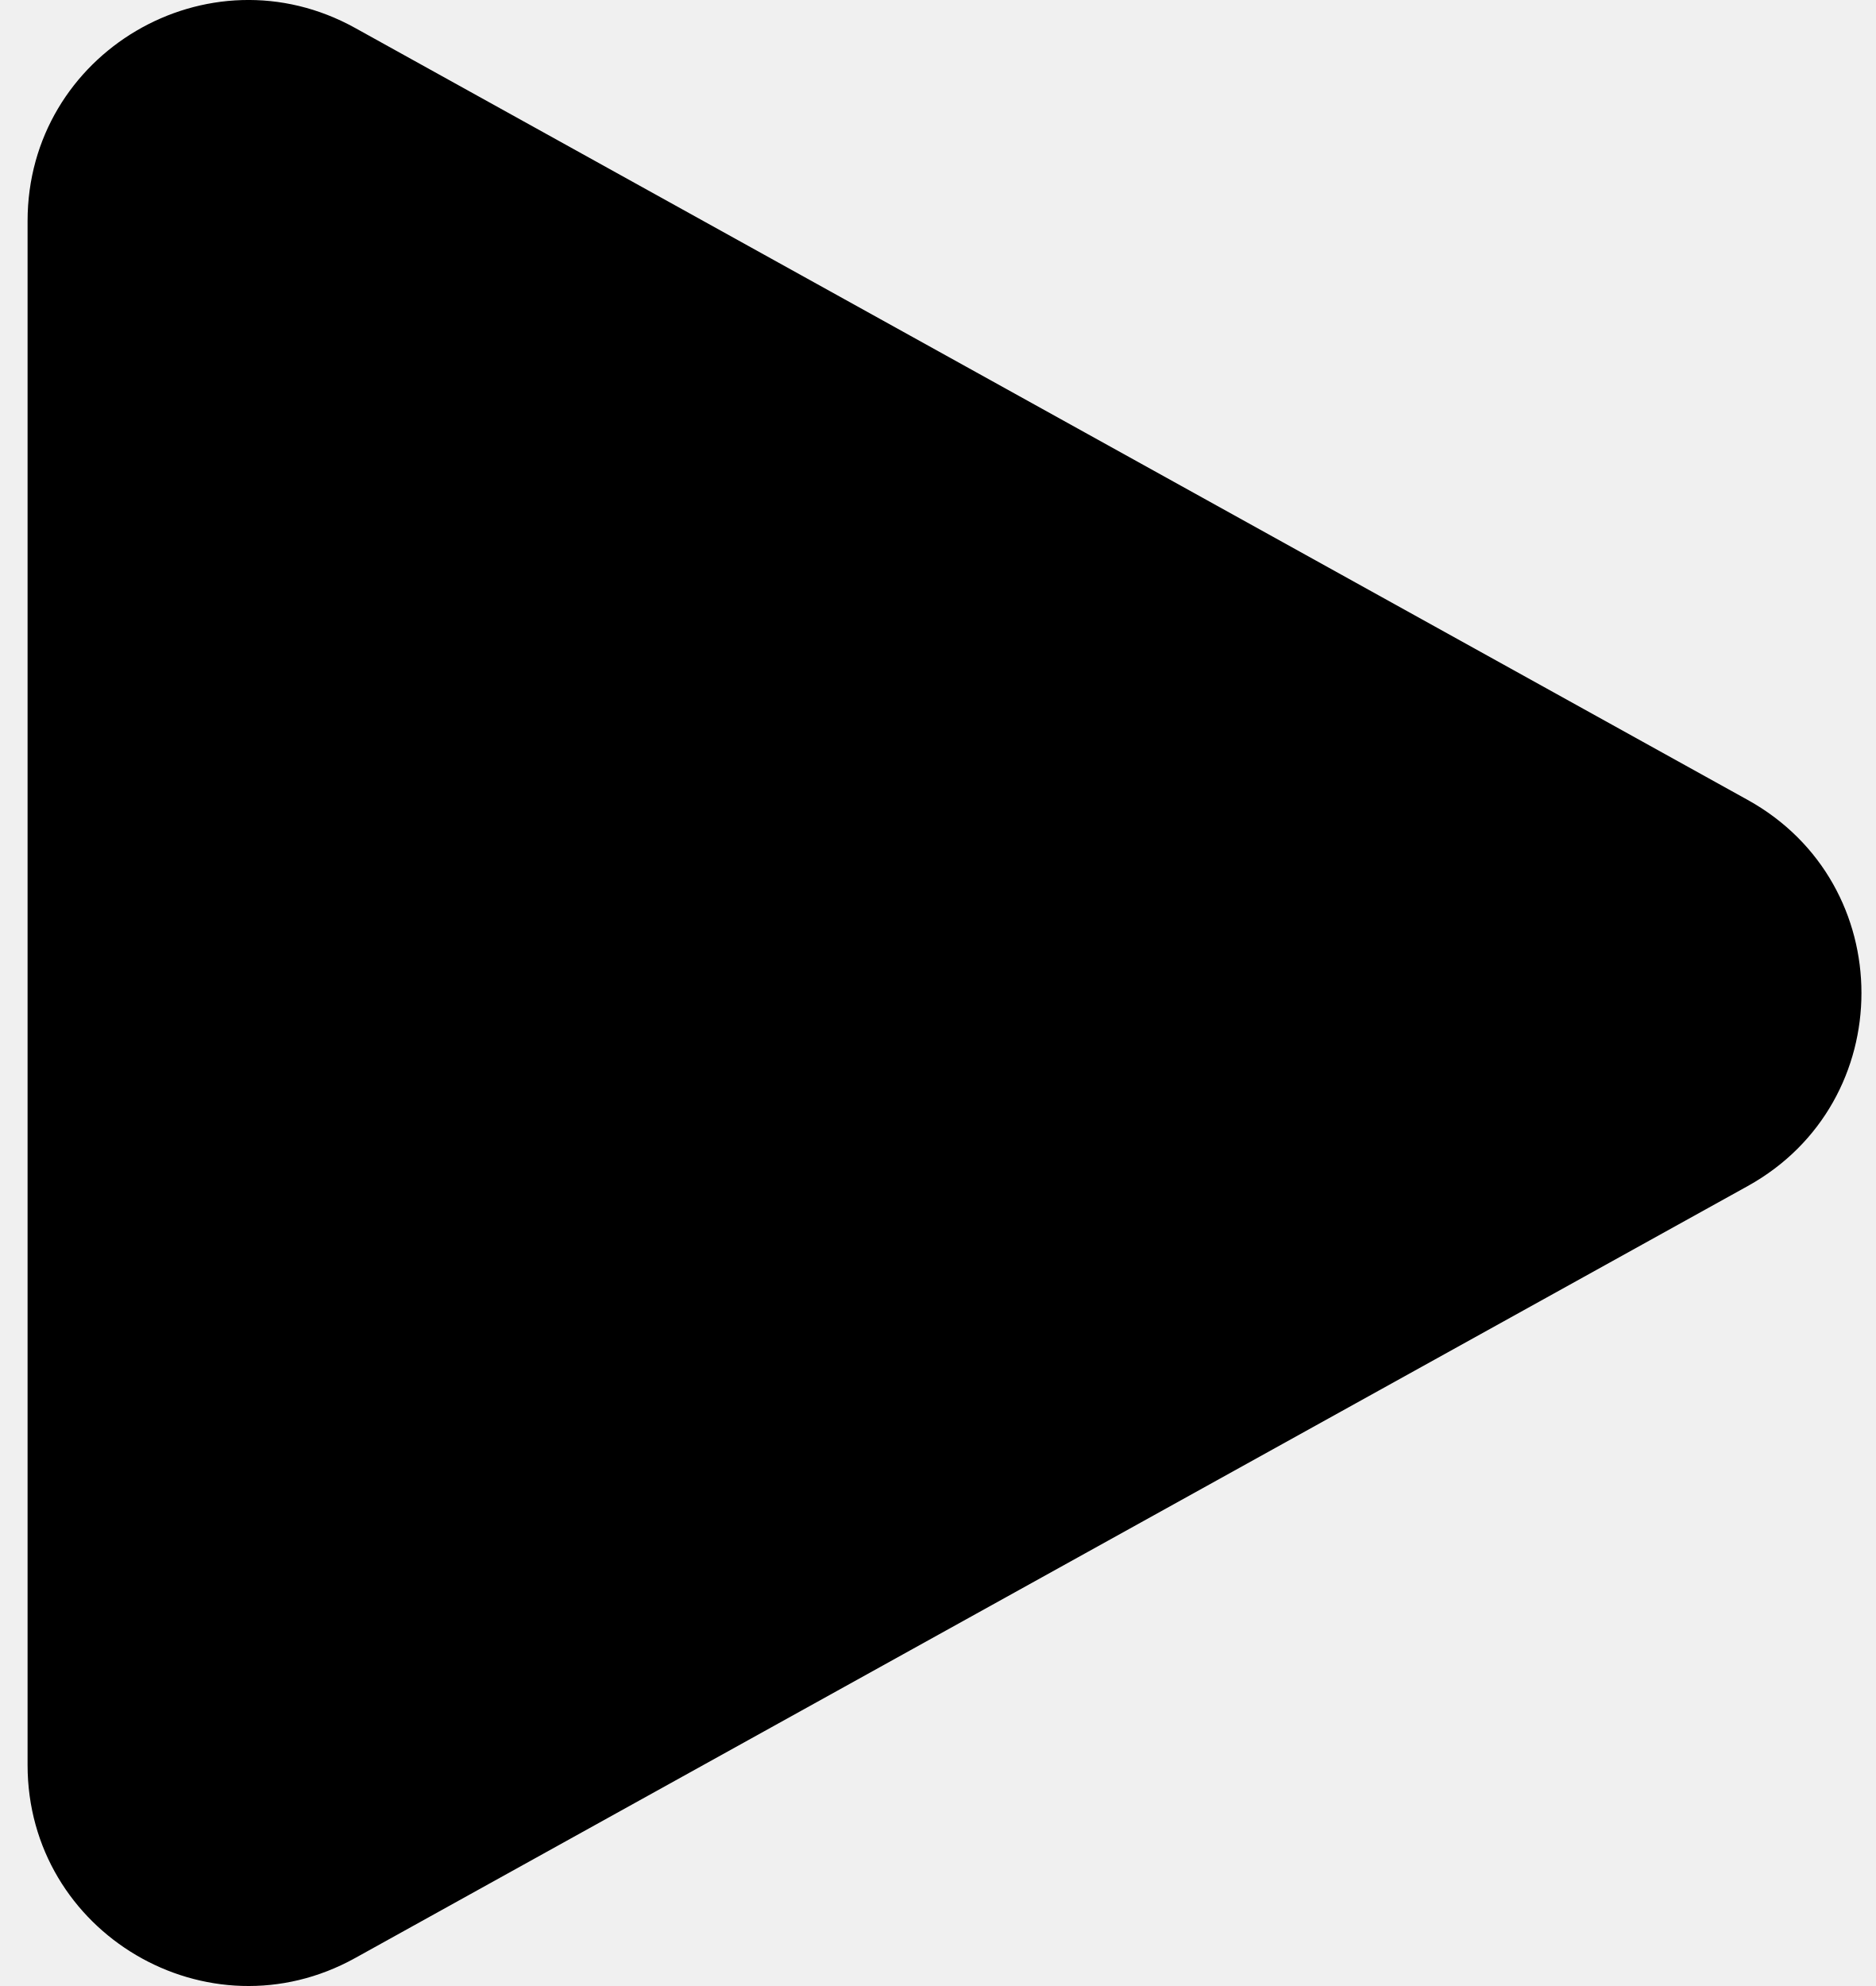
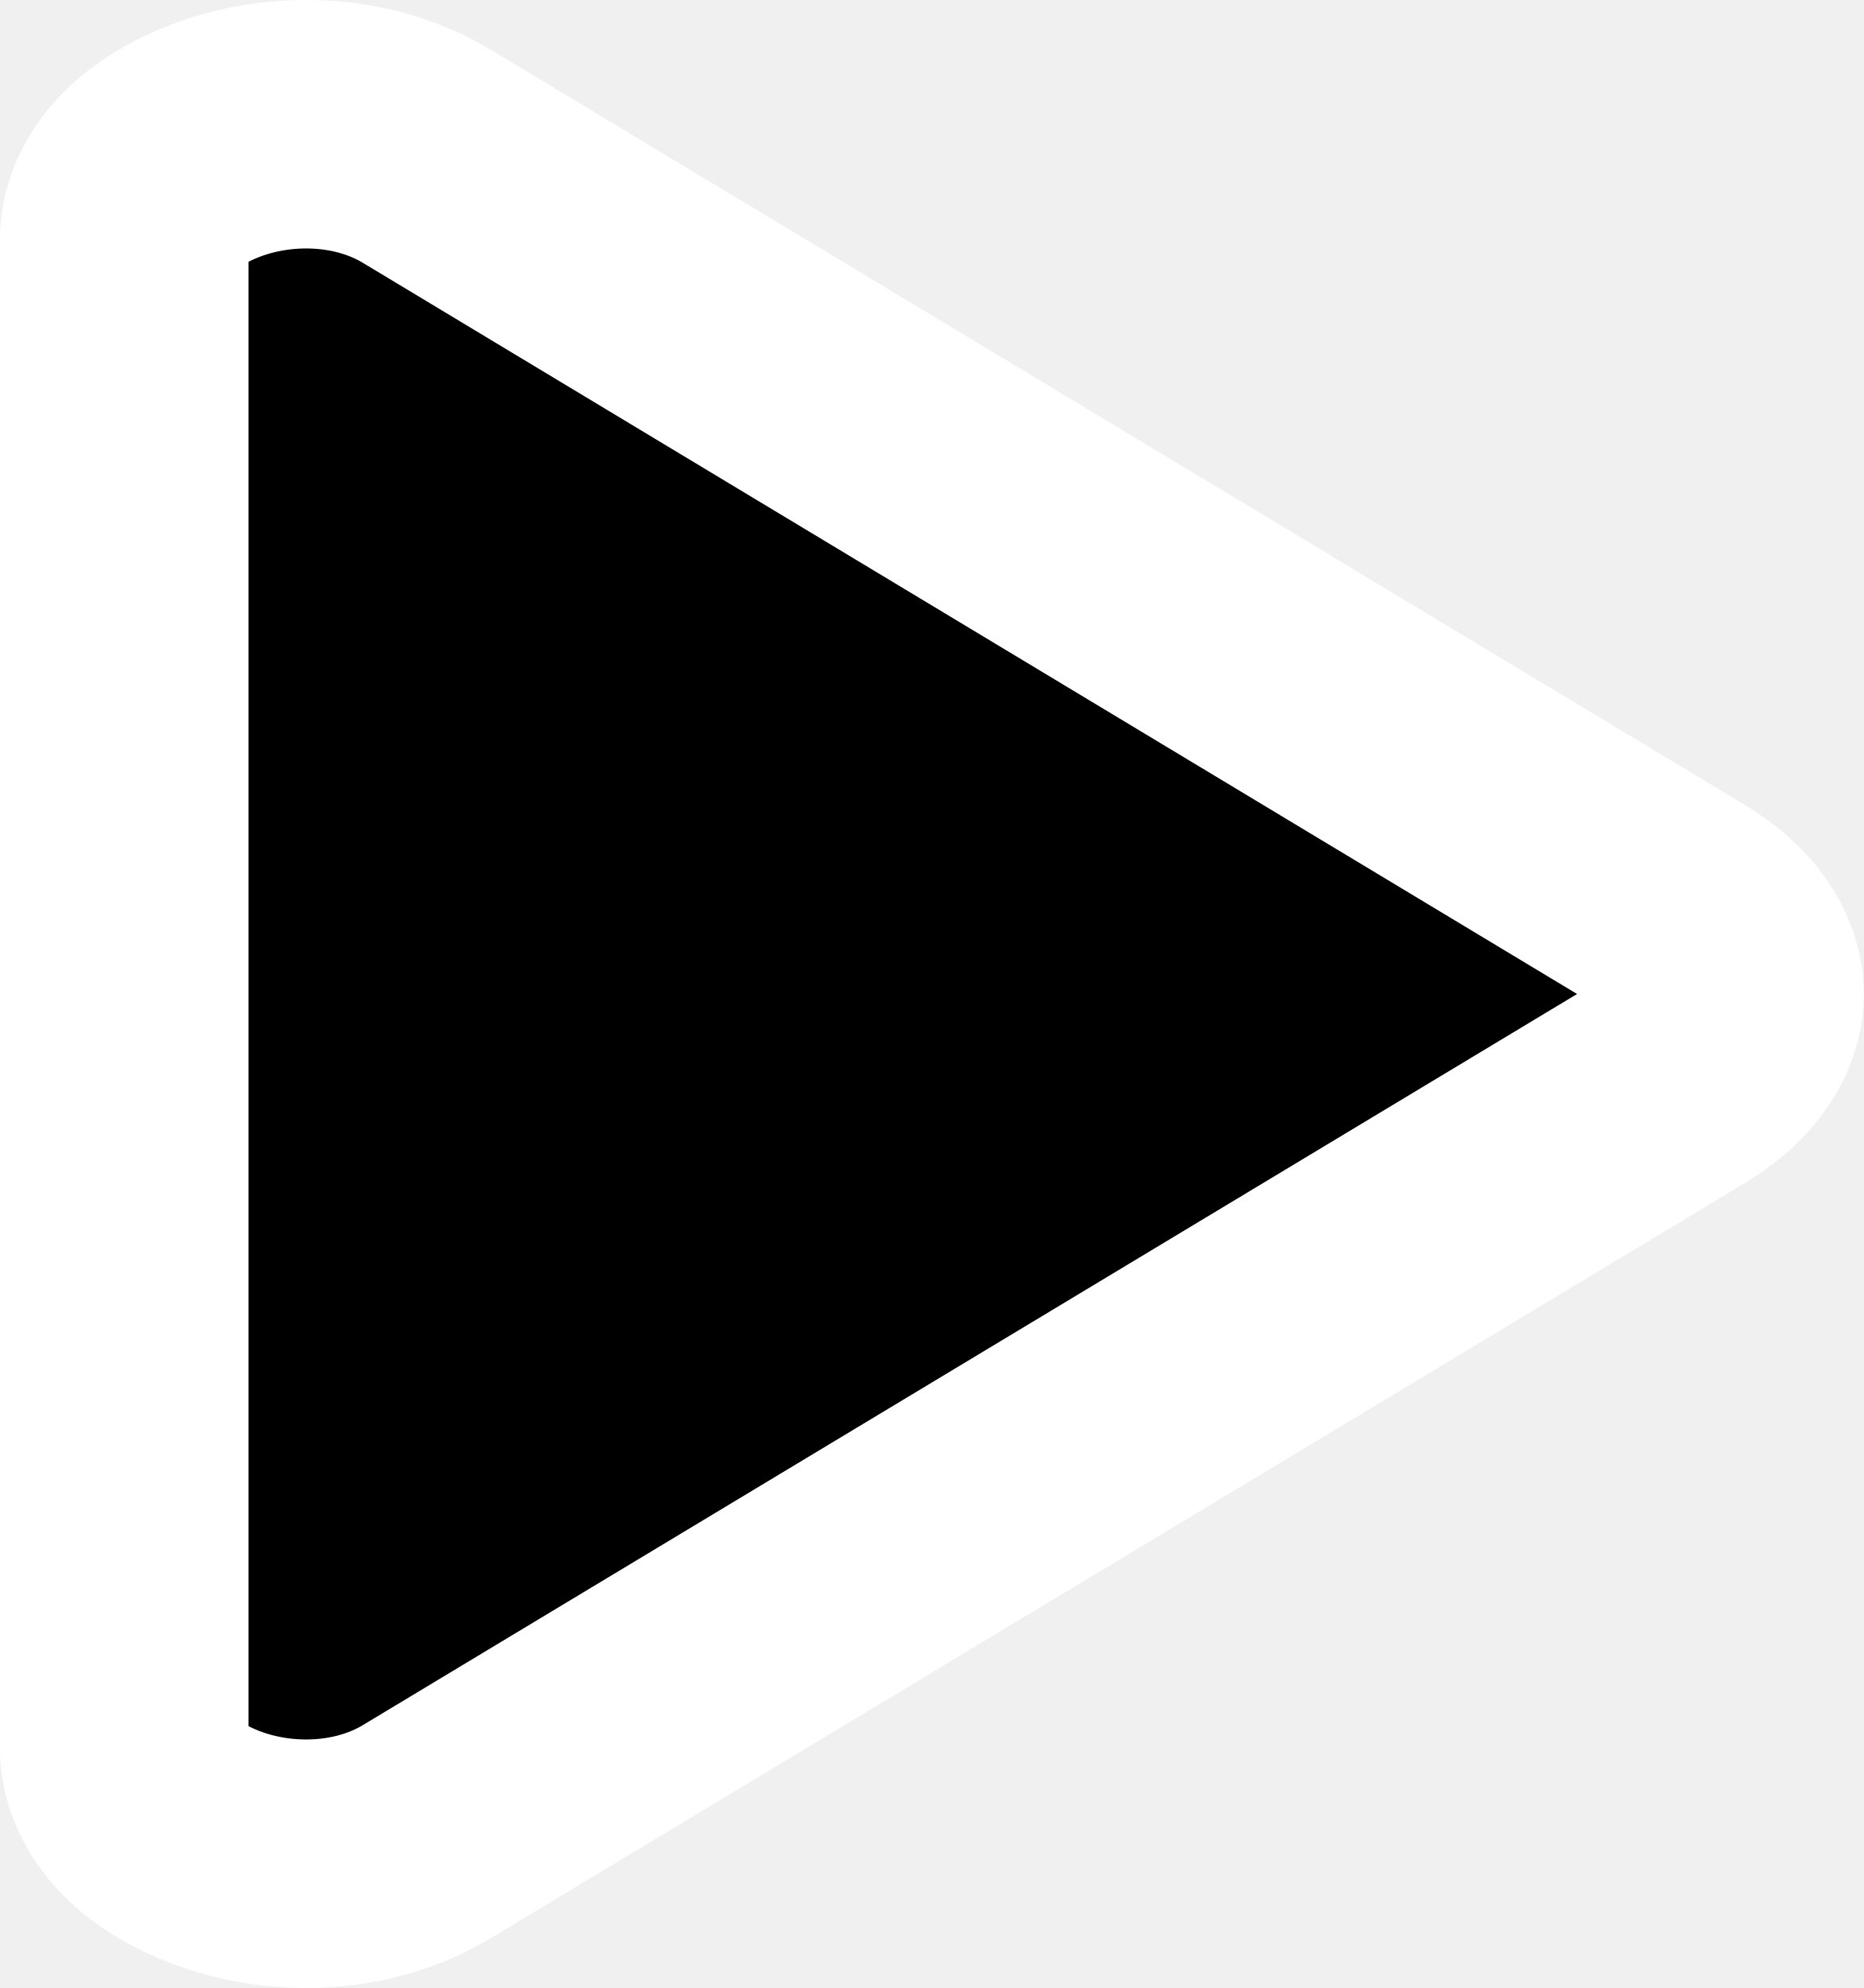
- <svg xmlns="http://www.w3.org/2000/svg" viewBox="0 0 34 36">
-   <path d="M31.688 14.501C34.436 16.024 34.436 19.976 31.688 21.499L6.439 35.493C3.773 36.971 0.5 35.042 0.5 31.994V4.006C0.5 0.958 3.773 -0.971 6.439 0.507L31.688 14.501Z" />
+ <svg xmlns="http://www.w3.org/2000/svg" viewBox="0 0 30 32">
+   <path d="m27.053 14.67c.767.462.947.995.947 1.33s-.179.868-.947 1.33l-20.181 12.152c-1.021.615-2.342.661-3.412.249-1.1-.423-1.46-1.093-1.46-1.579v-24.305c0-.486.36-1.156 1.46-1.579 1.07-.412 2.391-.366 3.412.249z" stroke="#fff" stroke-width="4" />
</svg>
